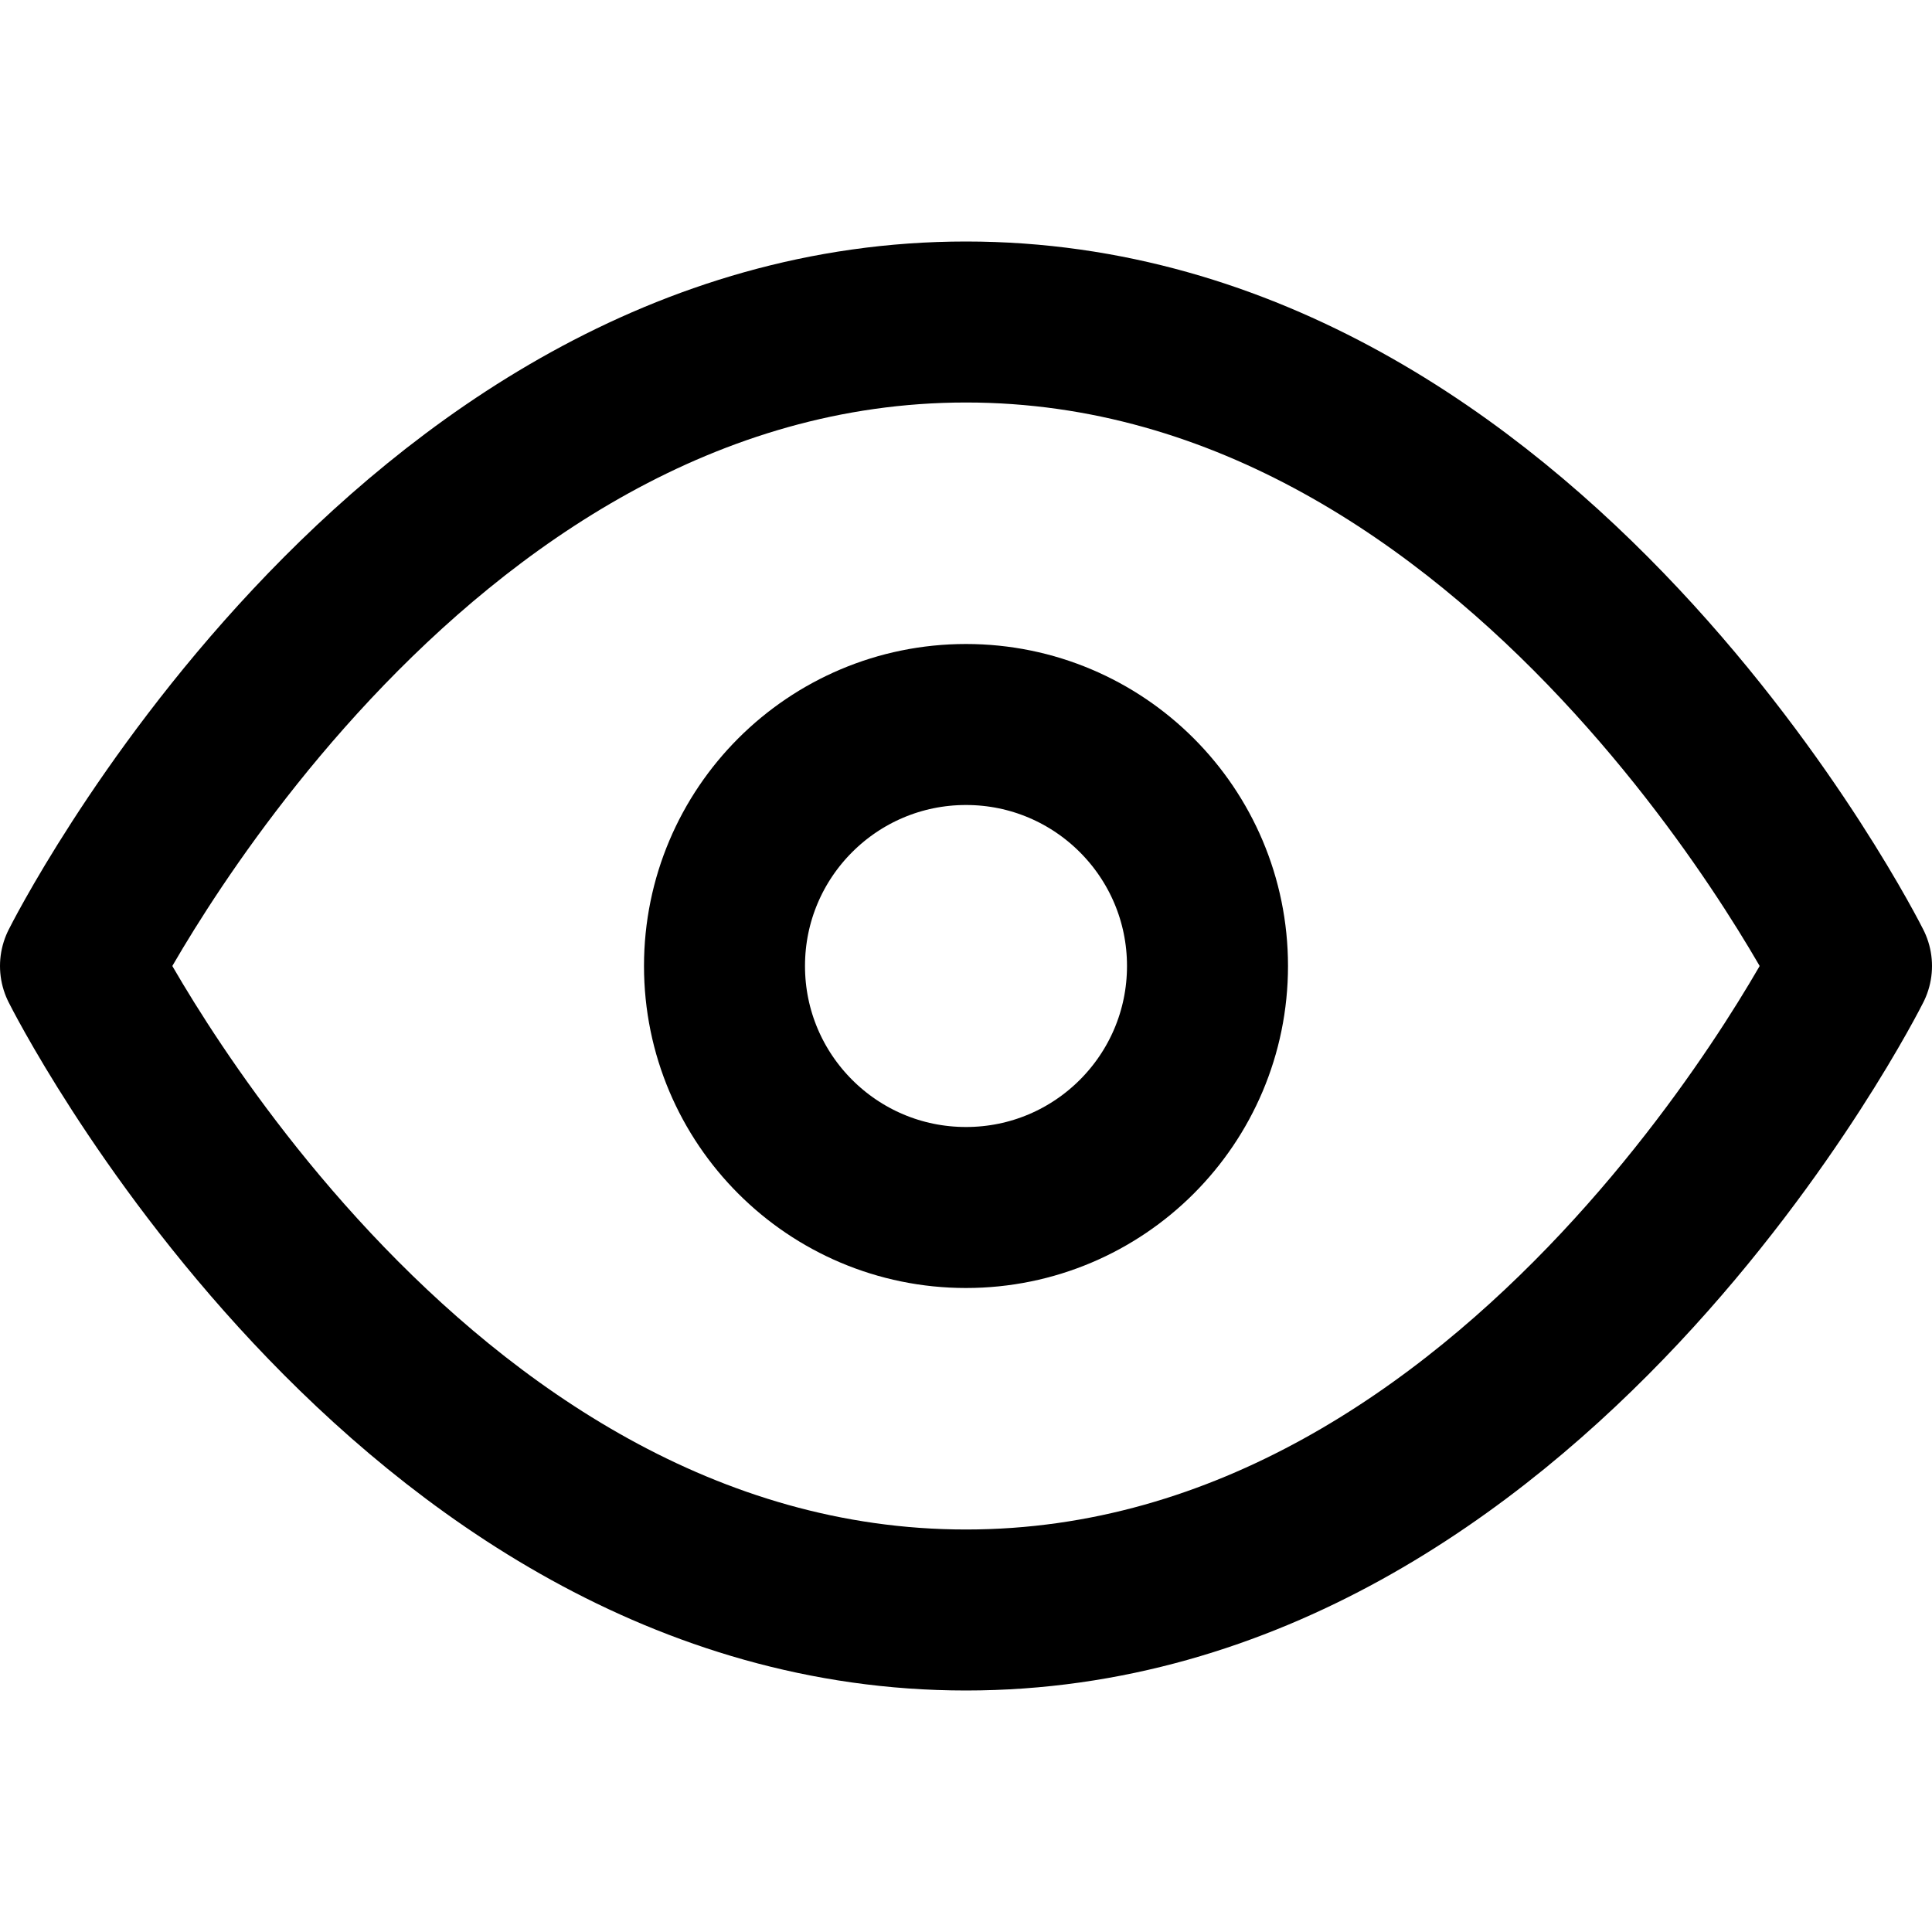
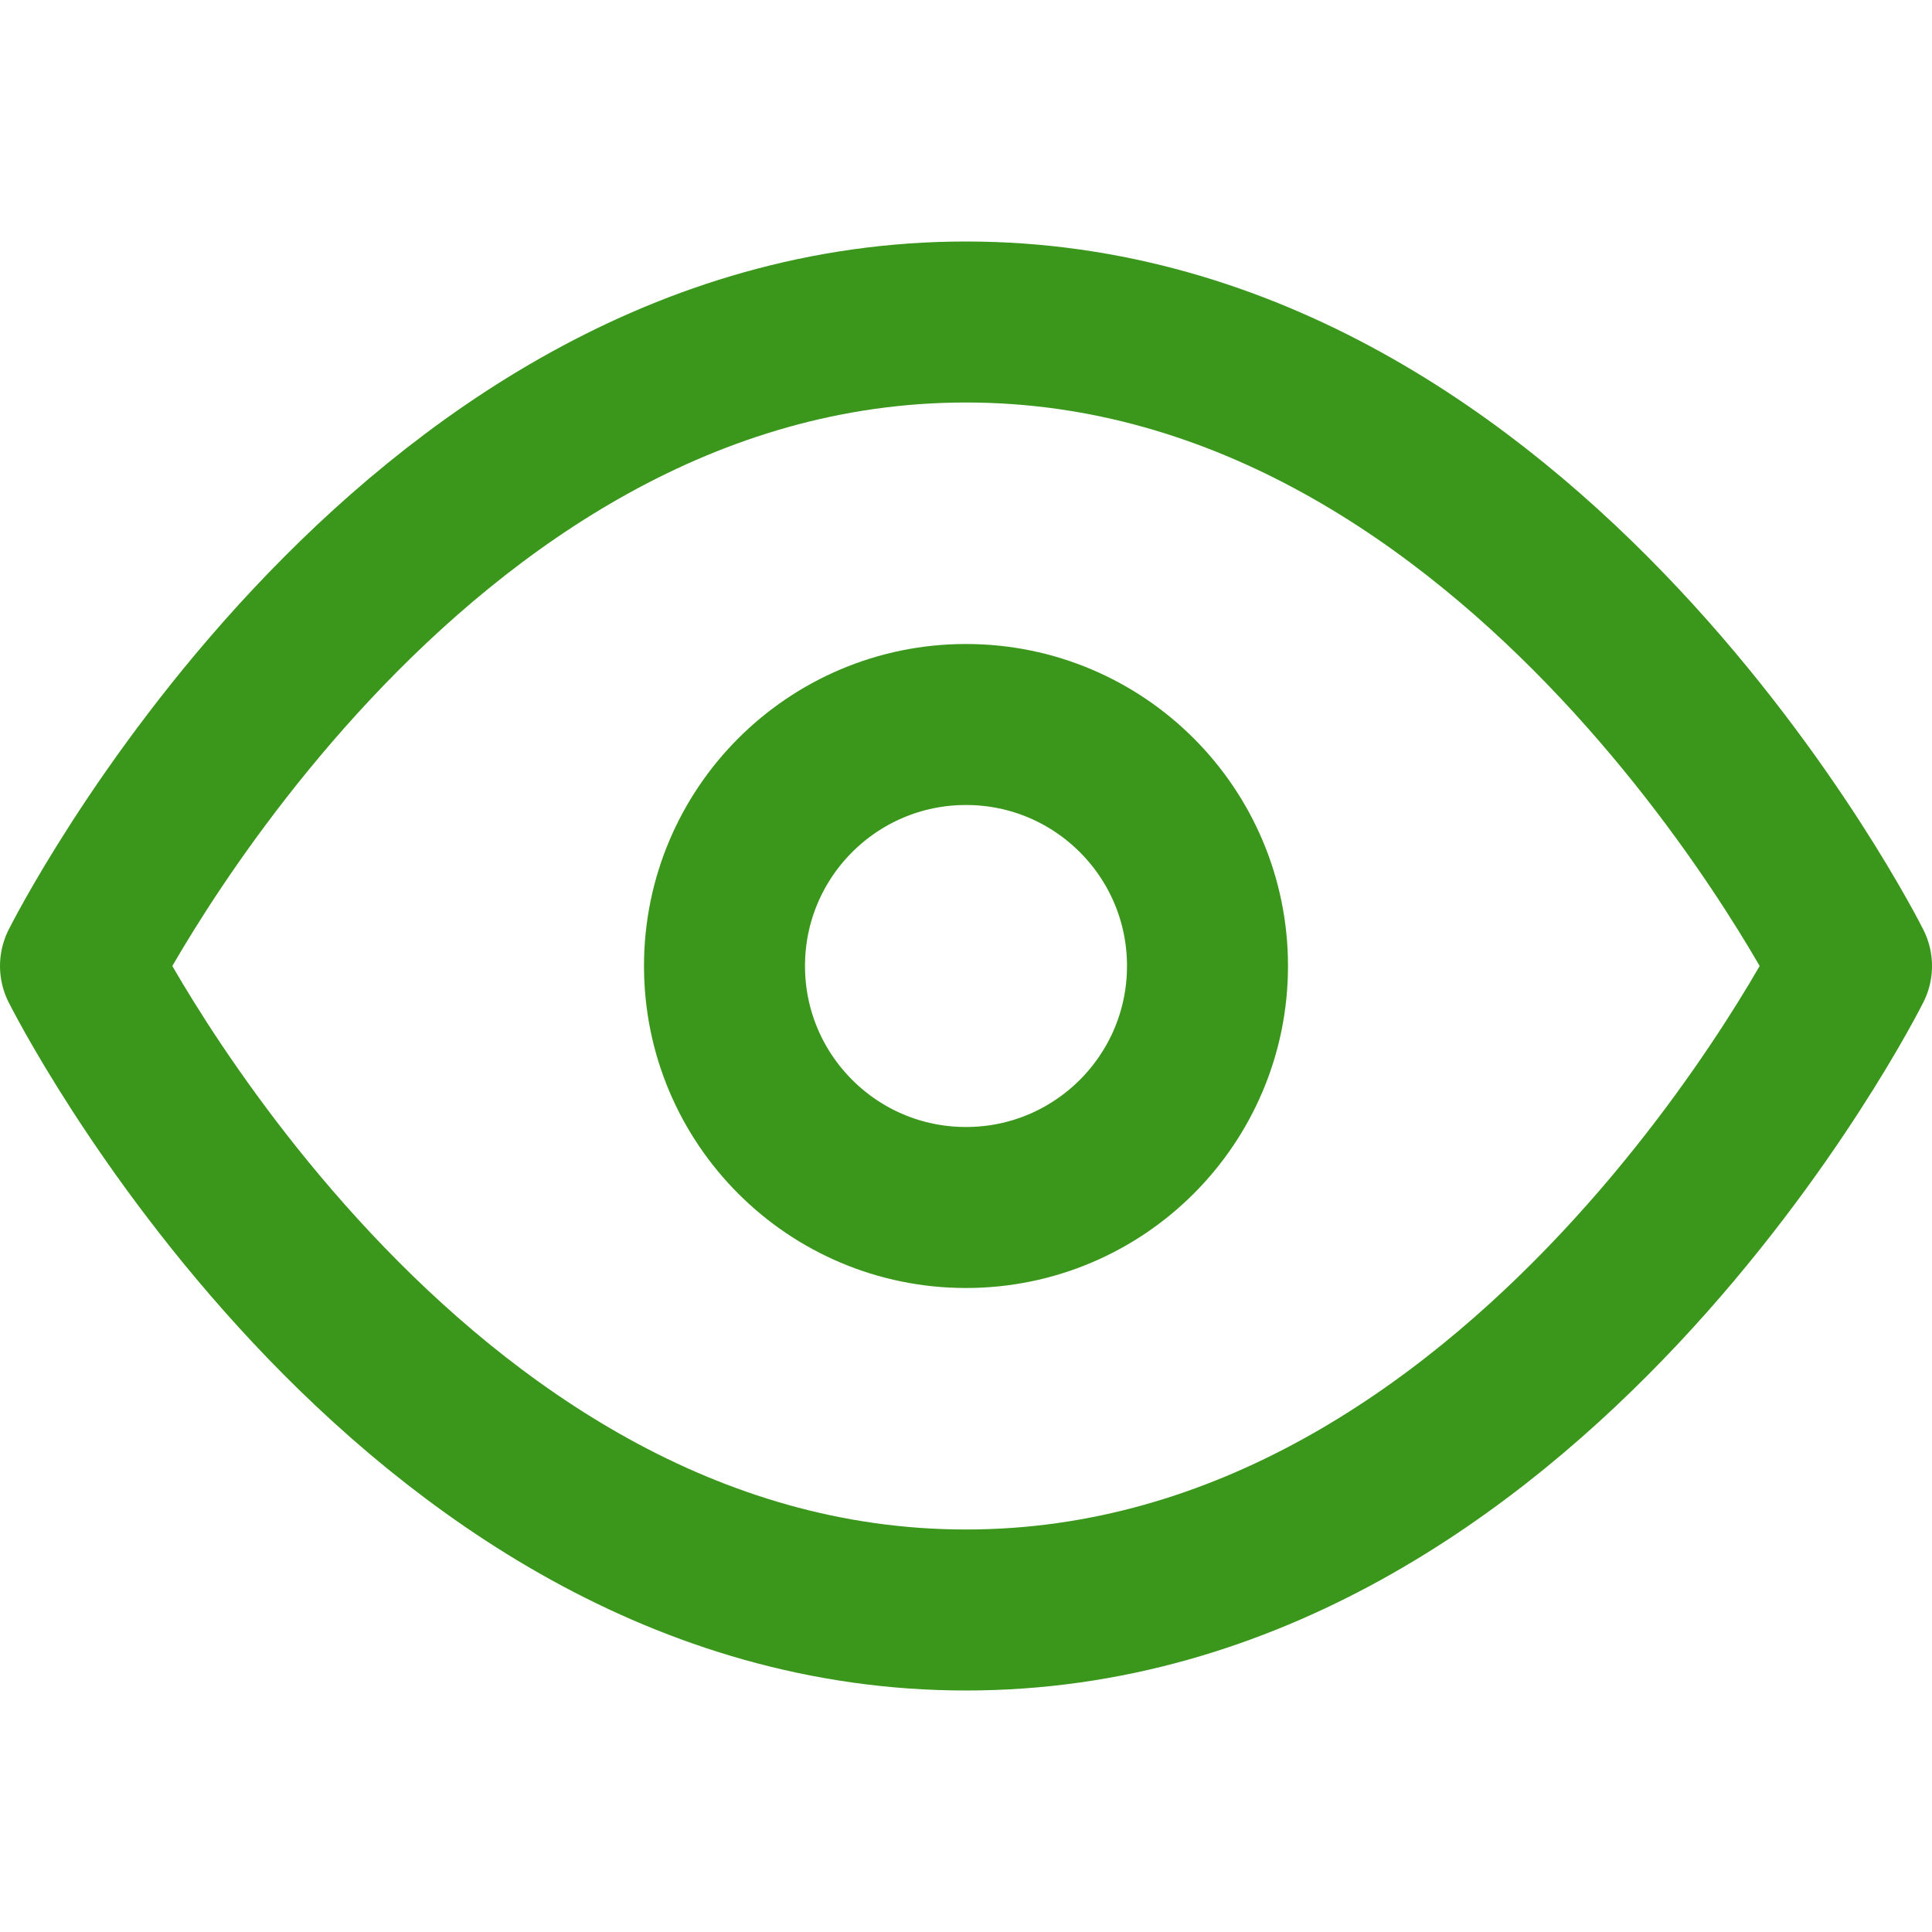
- <svg xmlns="http://www.w3.org/2000/svg" width="24" height="24" viewBox="0 0 24 24" fill="none" stroke="currentColor" stroke-width="2" stroke-linecap="round" stroke-linejoin="round" class="feather feather-eye">
+ <svg xmlns="http://www.w3.org/2000/svg" width="24" height="24" viewBox="0 0 24 24" fill="none" stroke="#3a971c" stroke-width="2" stroke-linecap="round" stroke-linejoin="round" class="feather feather-eye">
  <path d="M1 12s4-8 11-8 11 8 11 8-4 8-11 8-11-8-11-8z" />
  <circle cx="12" cy="12" r="3" />
</svg>
